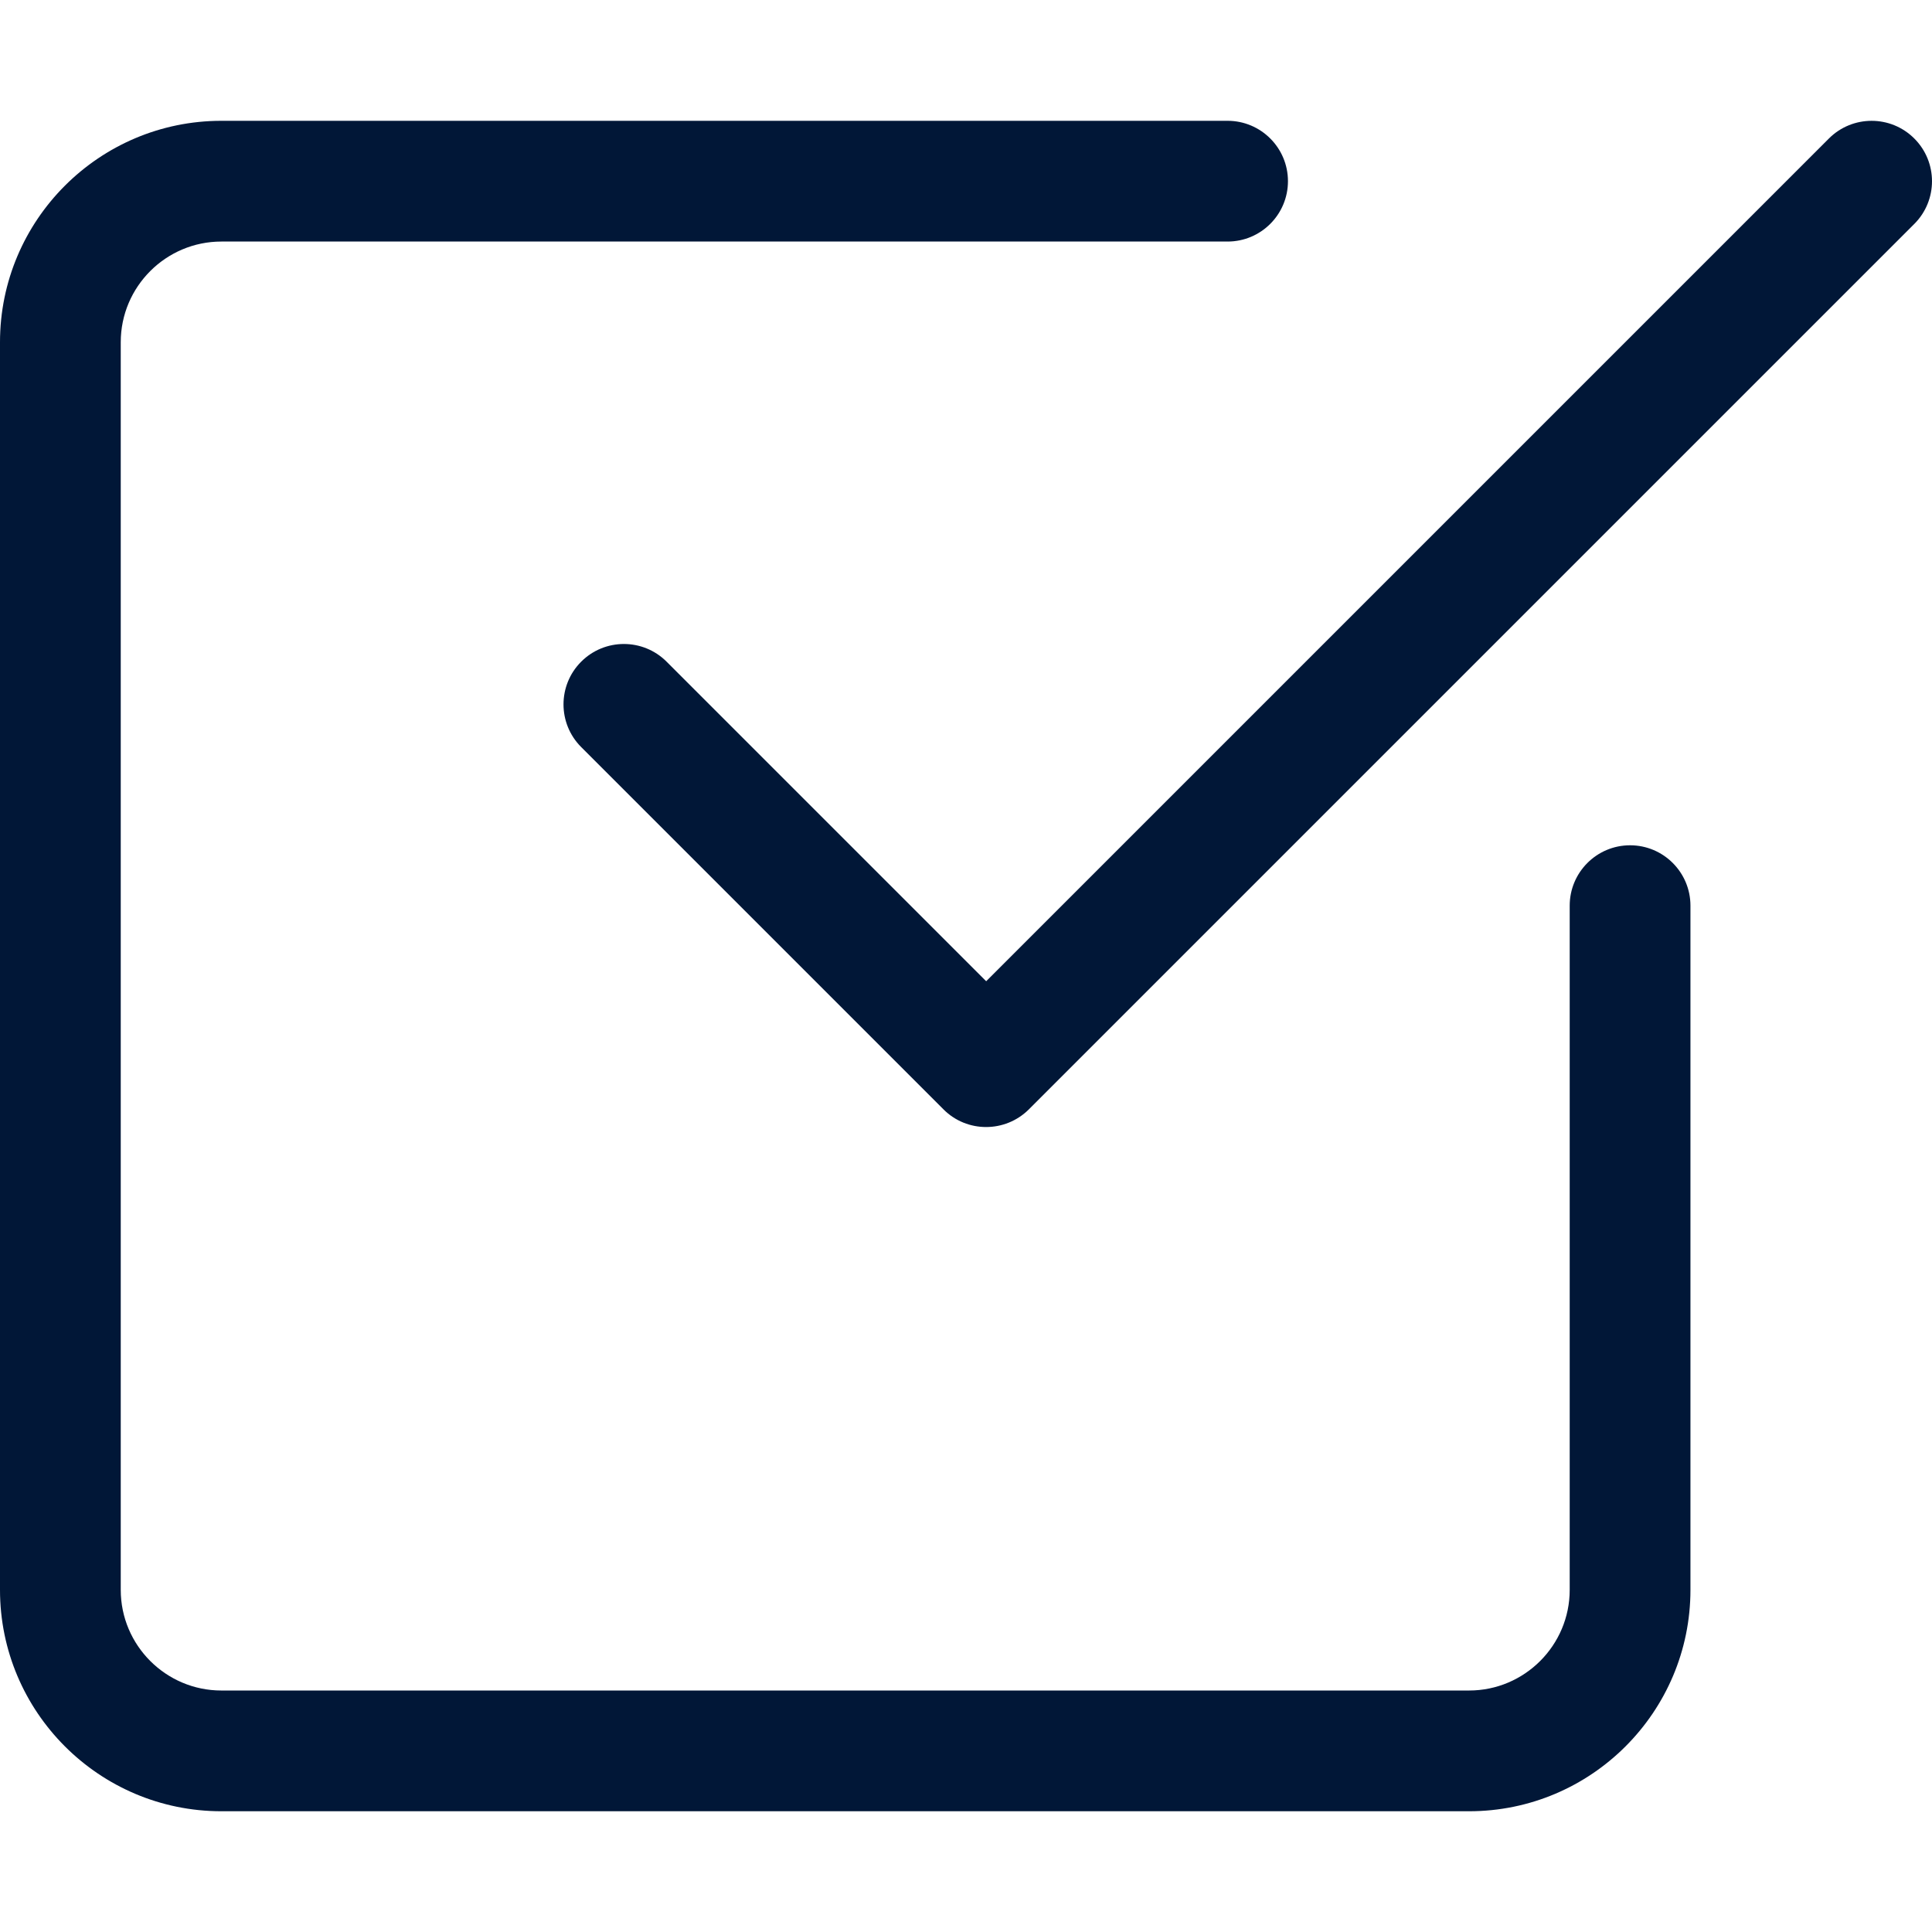
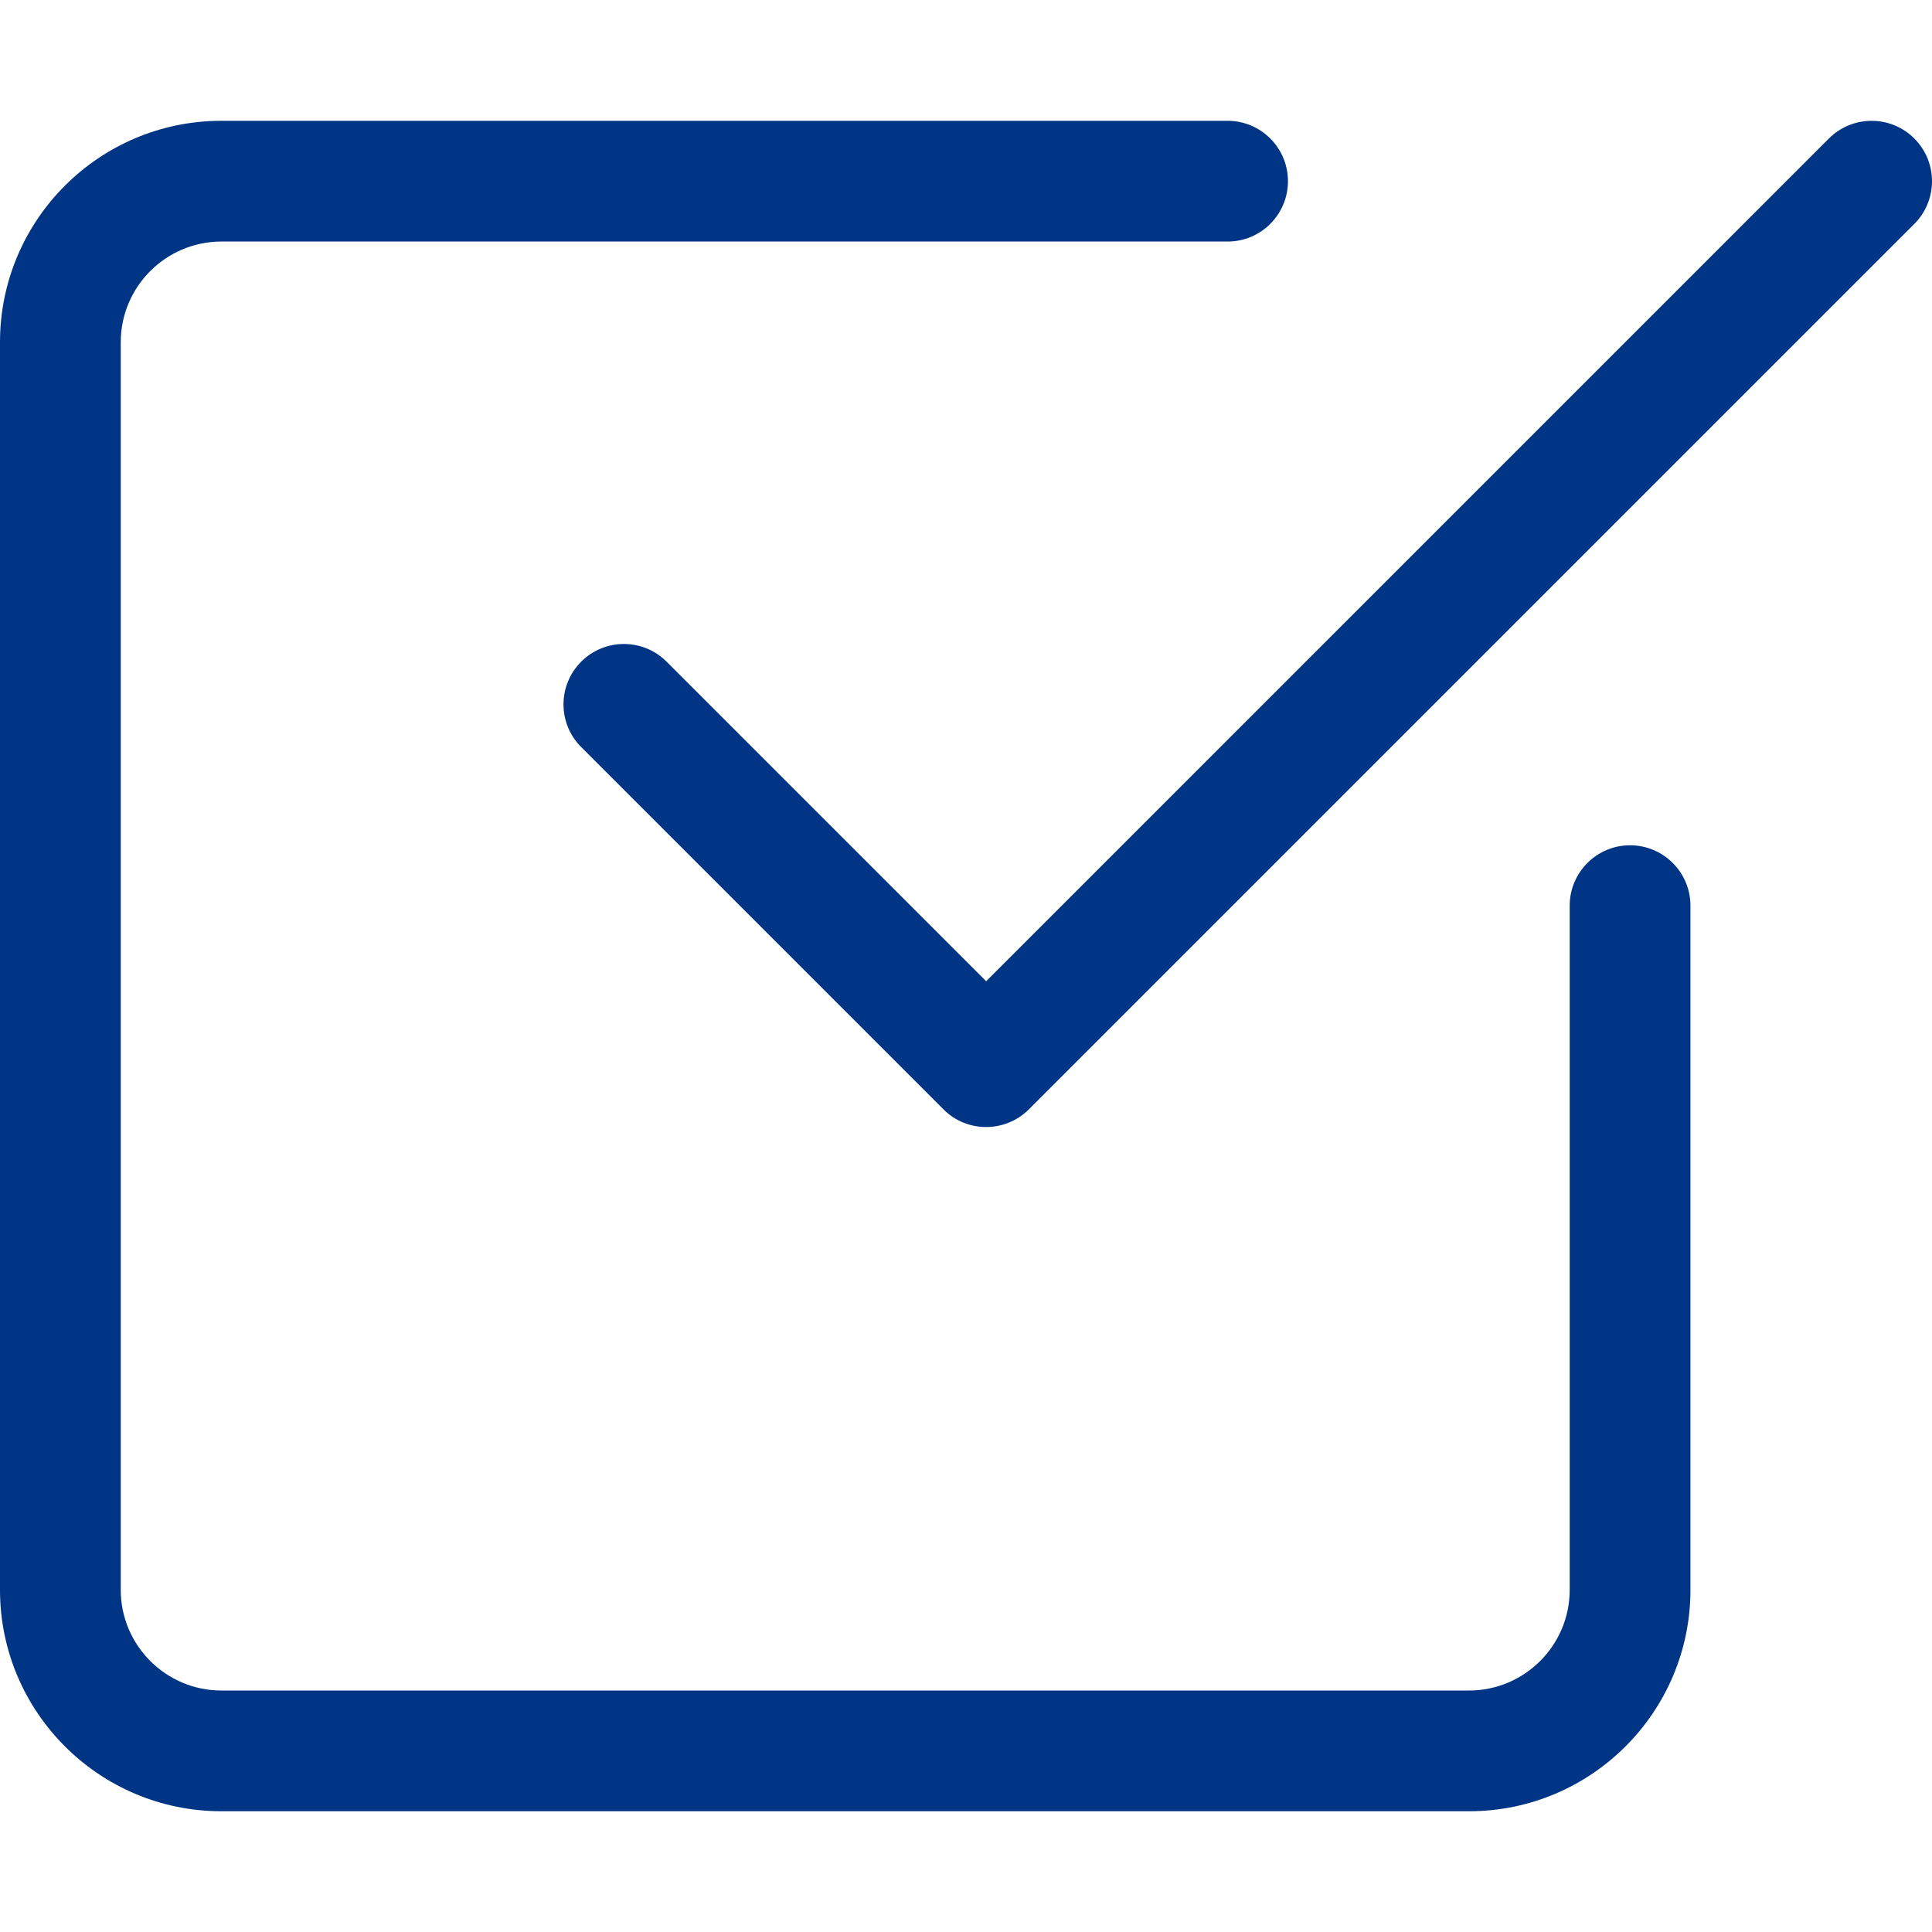
- <svg xmlns="http://www.w3.org/2000/svg" height="512" viewBox="0 -32 512.016 512" width="512" class="">
+ <svg xmlns="http://www.w3.org/2000/svg" version="1.1" width="512" height="512" x="0" y="0" viewBox="0 -32 512.016 512" style="enable-background:new 0 0 512 512" xml:space="preserve" class="">
  <g>
-     <path d="m389.332 448.008h-330.664c-32.363 0-58.668-26.305-58.668-58.668v-330.664c0-32.363 26.305-58.668 58.668-58.668h266.664c8.832 0 16 7.168 16 16 0 8.832-7.168 16-16 16h-266.664c-14.699 0-26.668 11.969-26.668 26.668v330.664c0 14.699 11.969 26.668 26.668 26.668h330.664c14.699 0 26.668-11.969 26.668-26.668v-181.332c0-8.832 7.168-16 16-16s16 7.168 16 16v181.332c0 32.363-26.305 58.668-58.668 58.668zm0 0" data-original="#000000" class="active-path" style="fill:#011737" data-old_color="#000000" />
-     <path d="m261.332 266.676c-4.094 0-8.191-1.559-11.305-4.695l-96-96c-6.25-6.25-6.25-16.383 0-22.633s16.383-6.25 22.633 0l84.695 84.691 223.336-223.336c6.254-6.254 16.387-6.254 22.637 0 6.25 6.25 6.25 16.383 0 22.633l-234.668 234.668c-3.137 3.113-7.23 4.672-11.328 4.672zm0 0" data-original="#000000" class="active-path" style="fill:#011737" data-old_color="#000000" />
+     <path d="m389.332 448.008h-330.664c-32.363 0-58.668-26.305-58.668-58.668v-330.664c0-32.363 26.305-58.668 58.668-58.668h266.664c8.832 0 16 7.168 16 16 0 8.832-7.168 16-16 16h-266.664c-14.699 0-26.668 11.969-26.668 26.668v330.664c0 14.699 11.969 26.668 26.668 26.668h330.664c14.699 0 26.668-11.969 26.668-26.668v-181.332c0-8.832 7.168-16 16-16s16 7.168 16 16v181.332c0 32.363-26.305 58.668-58.668 58.668zm0 0" fill="#003585" data-original="#000000" style="" class="" />
+     <path d="m261.332 266.676c-4.094 0-8.191-1.559-11.305-4.695l-96-96c-6.25-6.25-6.25-16.383 0-22.633s16.383-6.25 22.633 0l84.695 84.691 223.336-223.336c6.254-6.254 16.387-6.254 22.637 0 6.25 6.25 6.25 16.383 0 22.633l-234.668 234.668c-3.137 3.113-7.23 4.672-11.328 4.672zm0 0" fill="#003585" data-original="#000000" style="" class="" />
  </g>
</svg>
